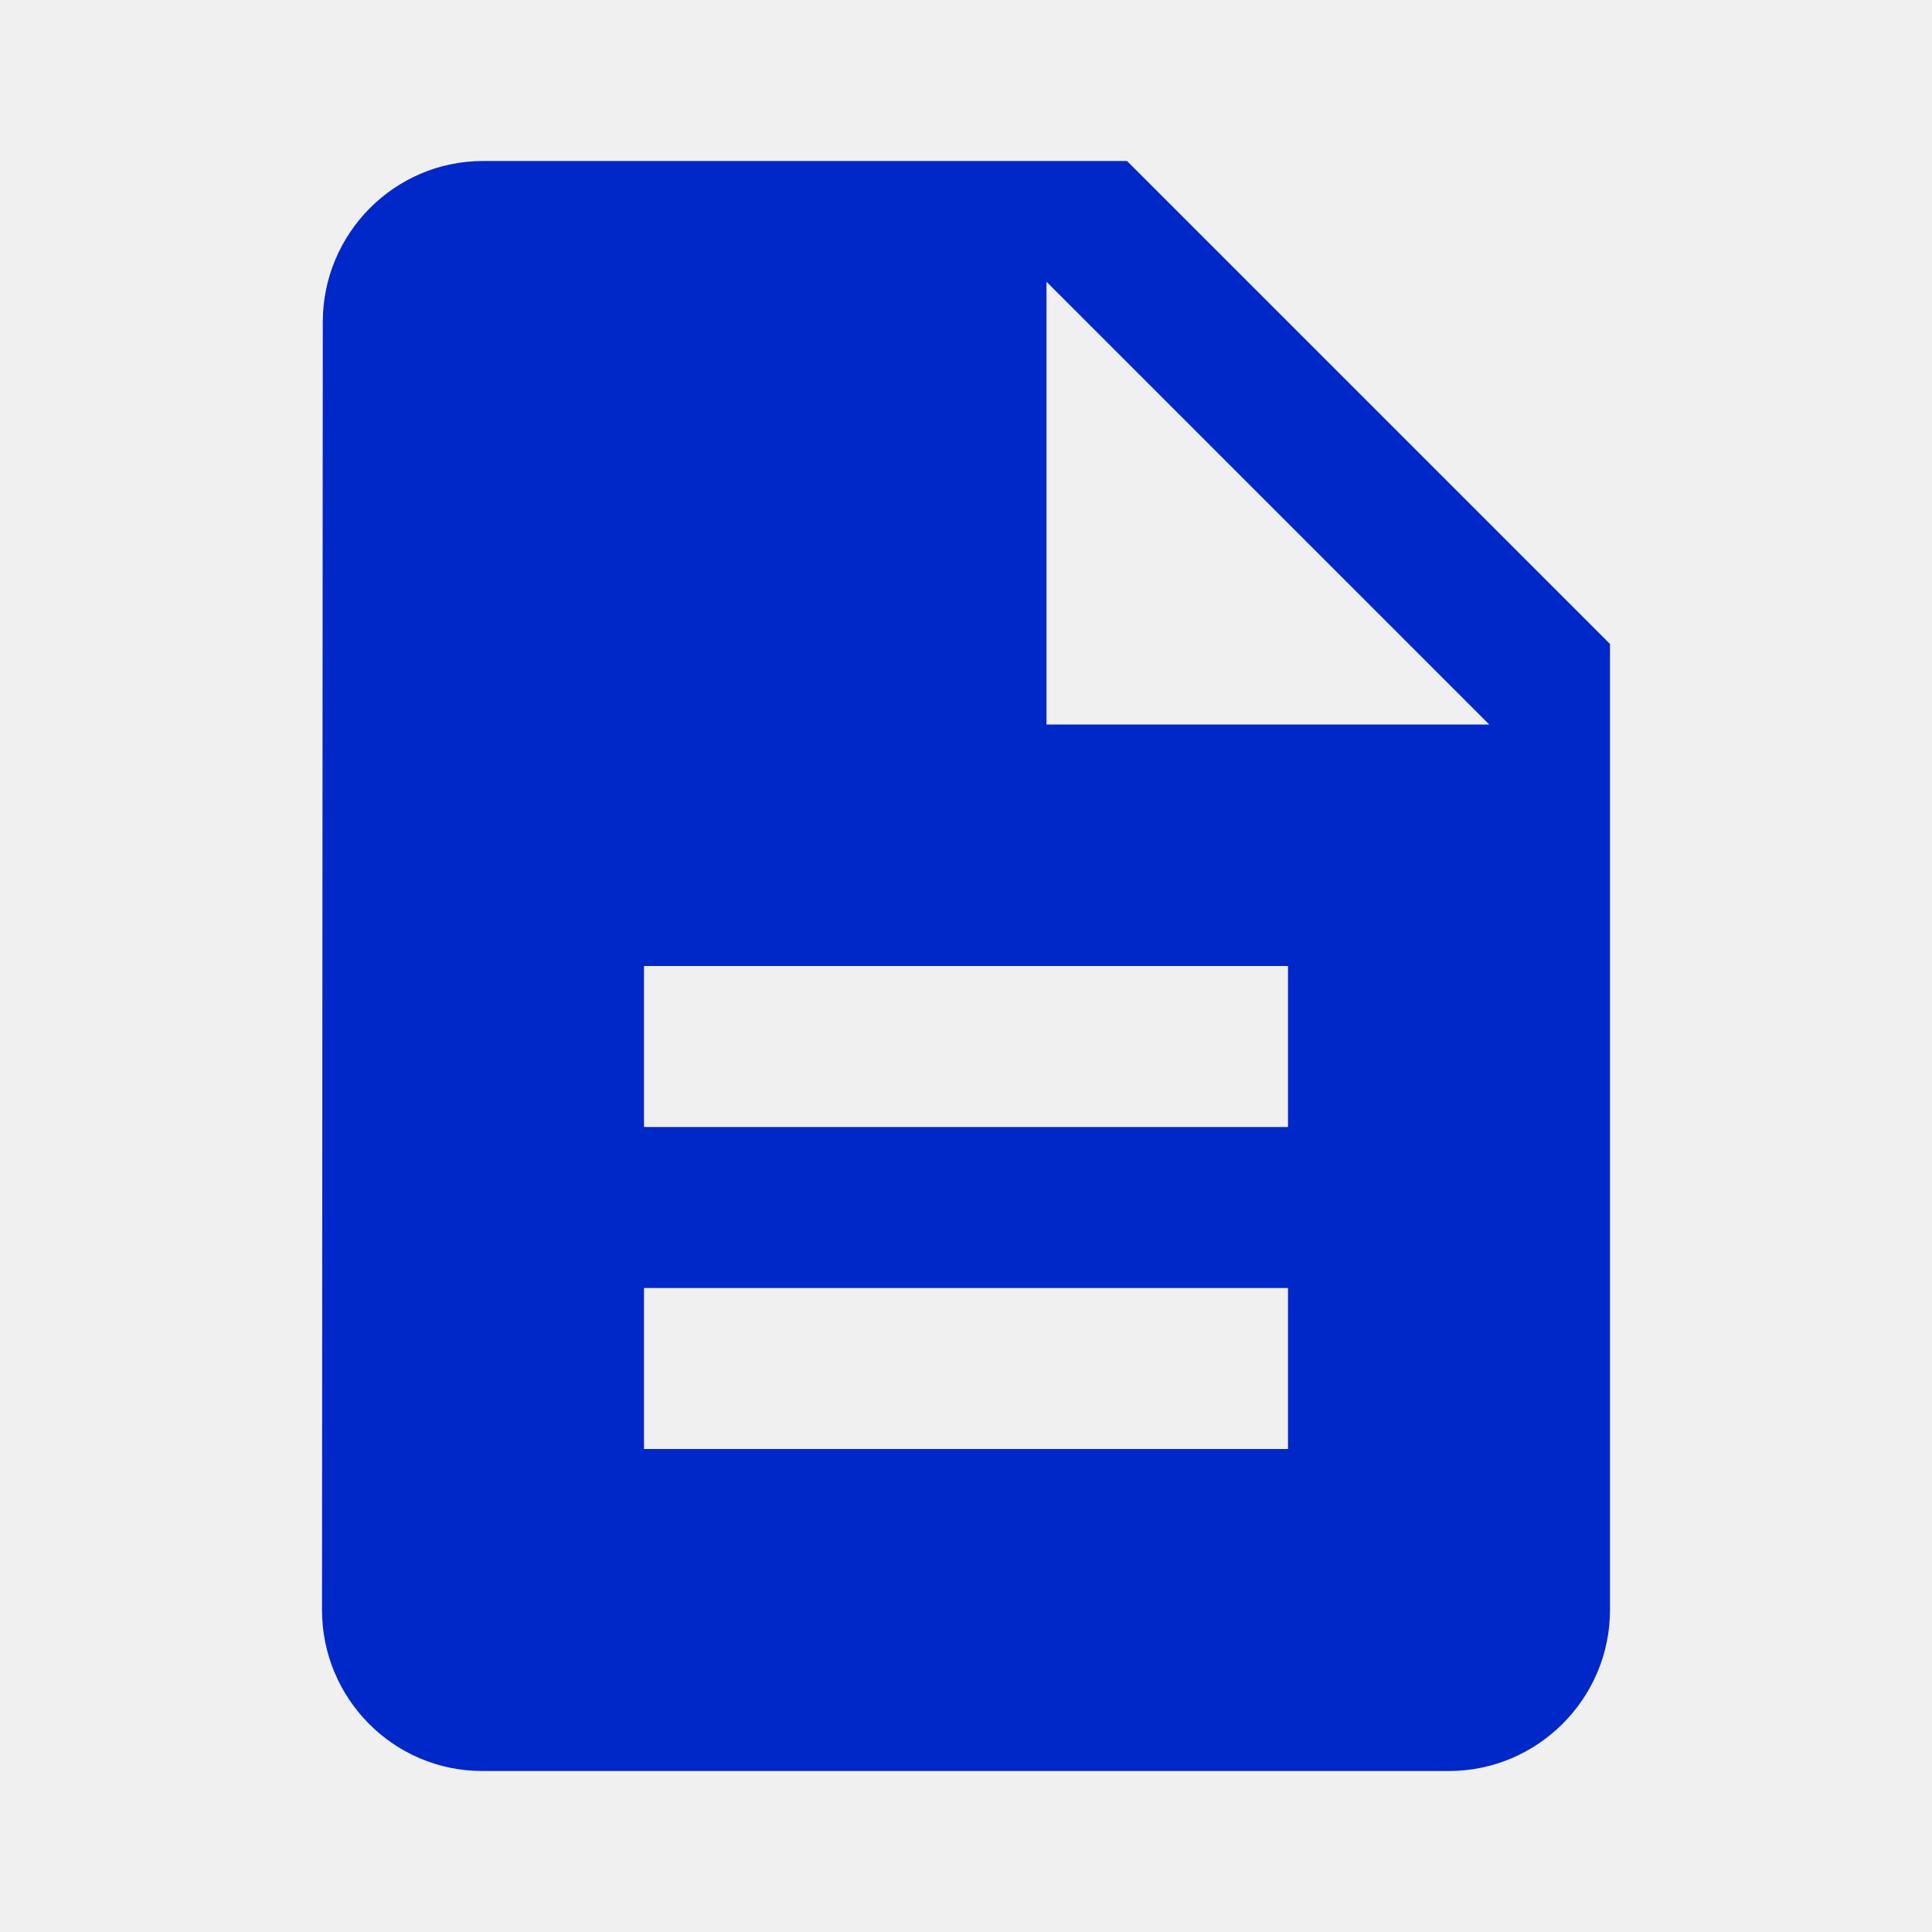
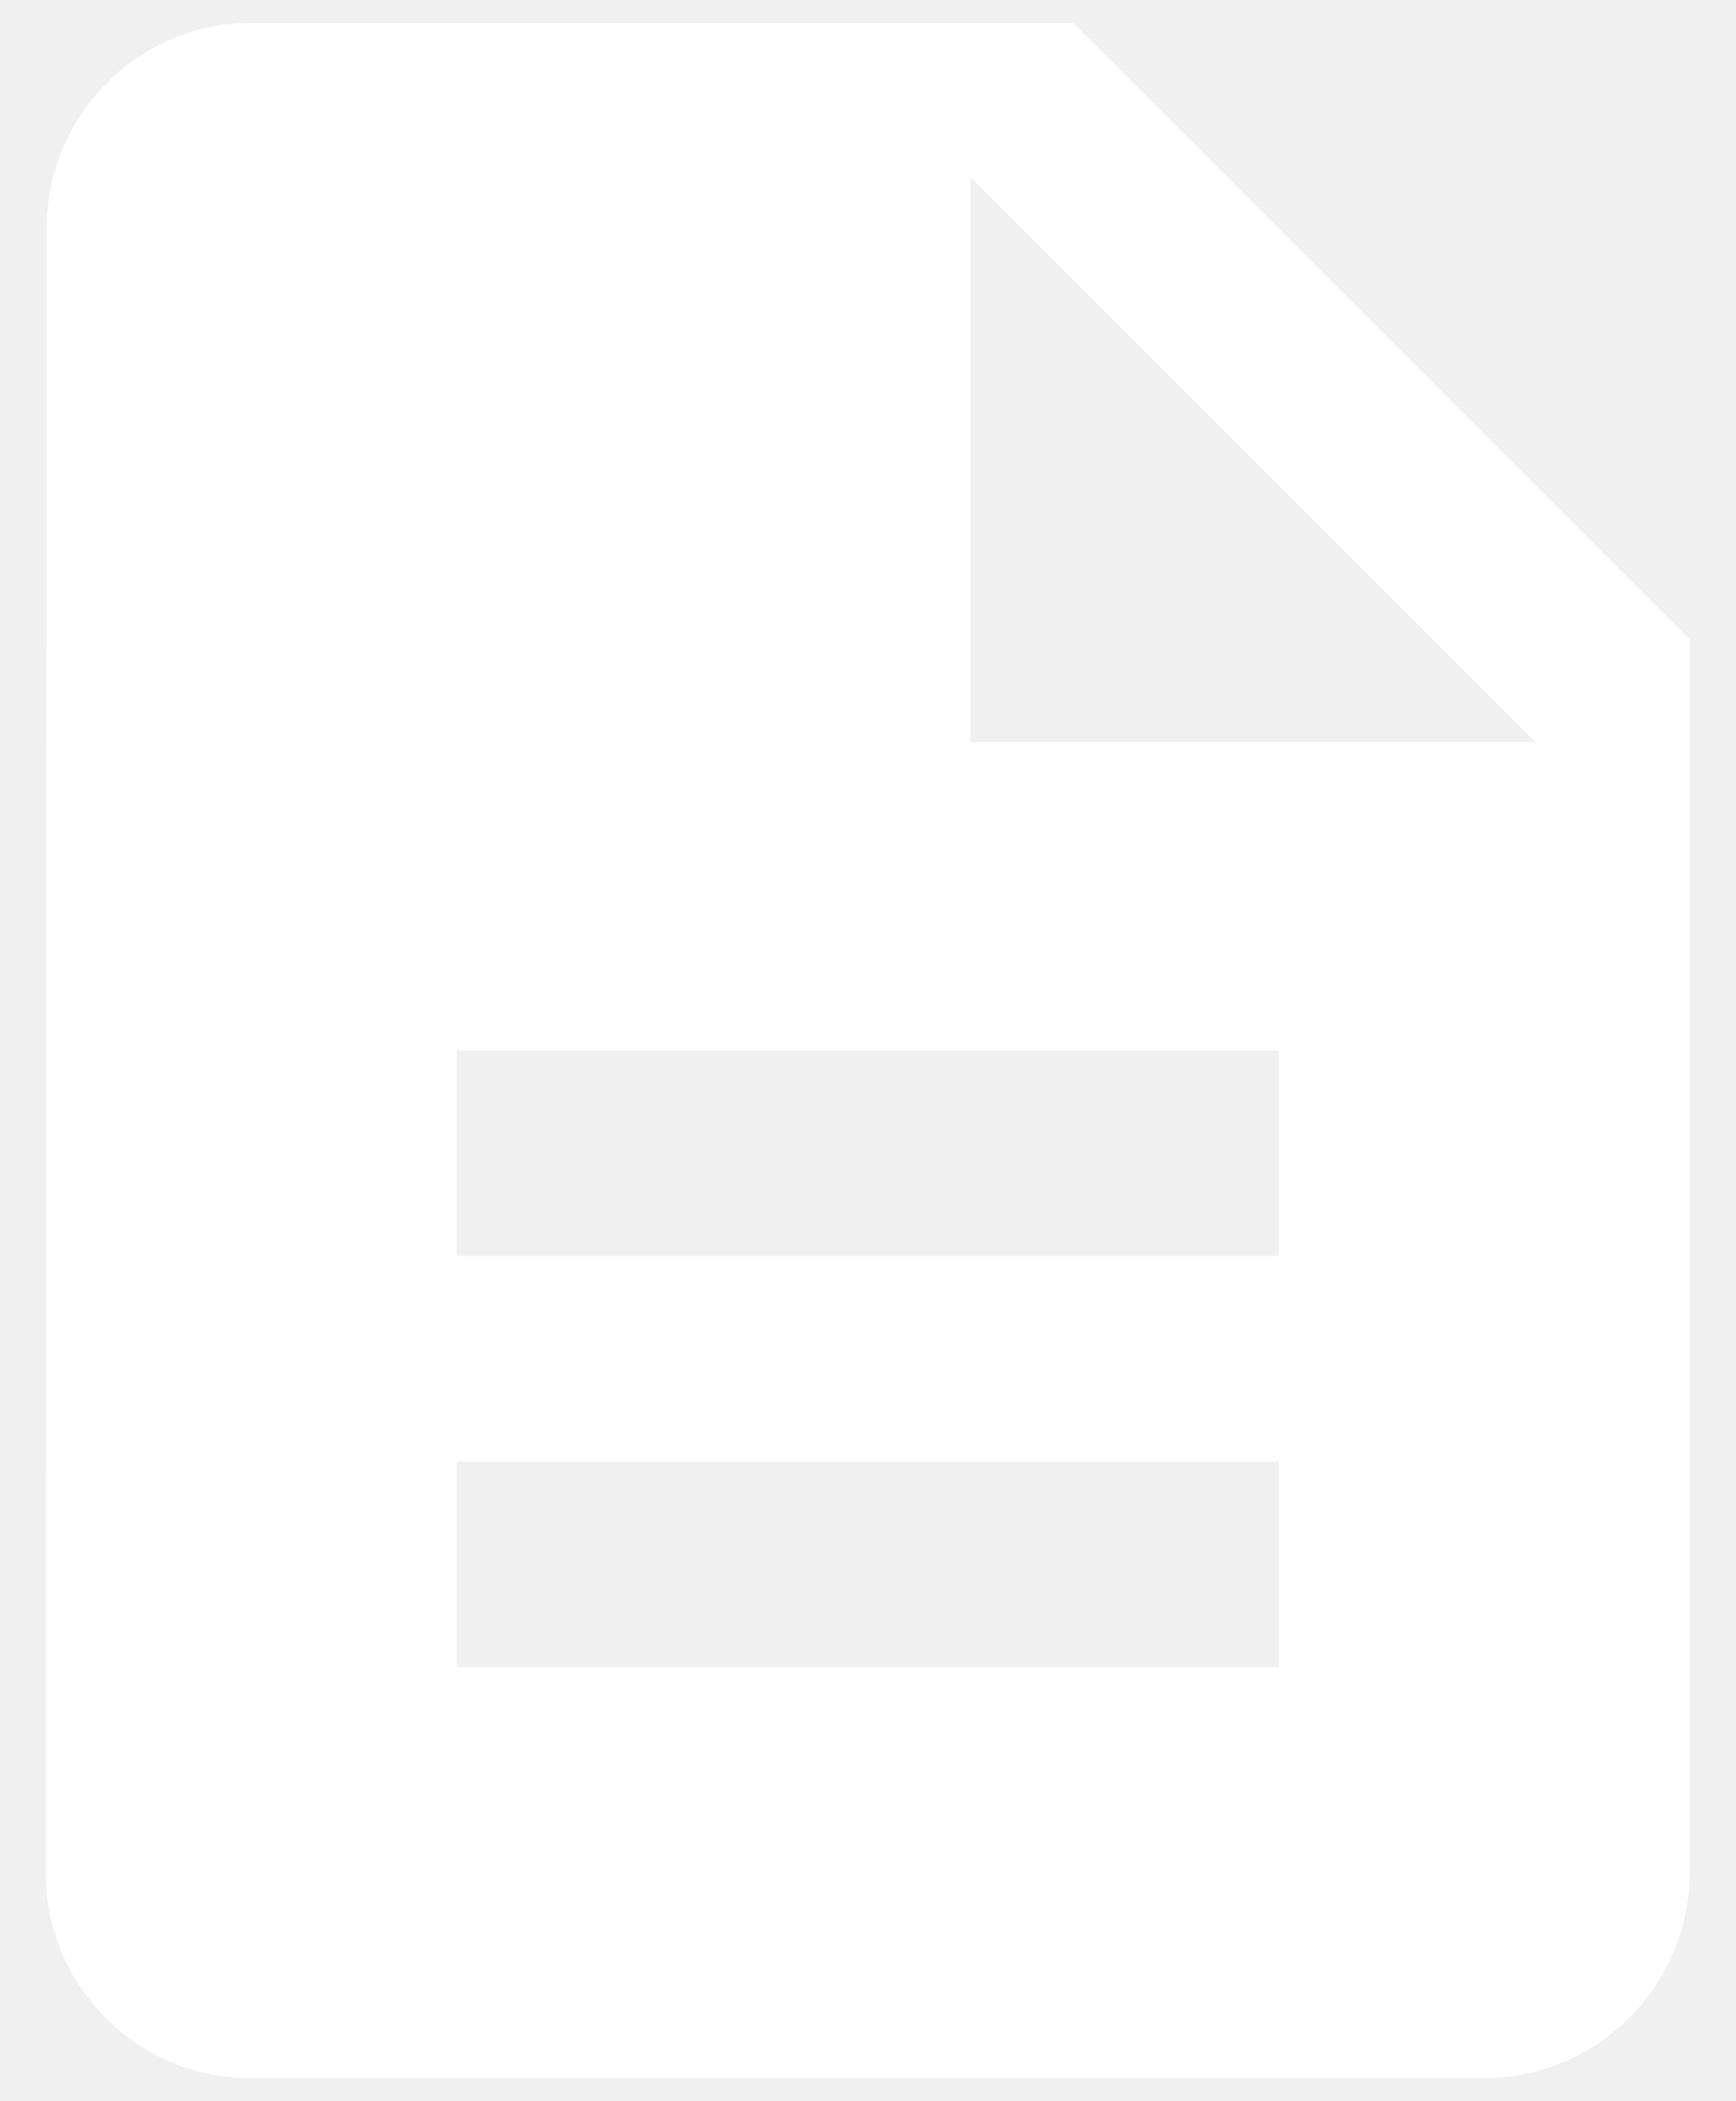
- <svg xmlns="http://www.w3.org/2000/svg" width="27" height="27" viewBox="0 0 27 27" fill="none">
-   <path d="M15.75 2.25H6.75C5.513 2.25 4.511 3.263 4.511 4.5L4.5 22.5C4.5 23.738 5.501 24.75 6.739 24.75H20.25C21.488 24.75 22.5 23.738 22.5 22.5V9L15.75 2.25ZM18 20.25H9V18H18V20.25ZM18 15.75H9V13.5H18V15.75ZM14.625 10.125V3.938L20.812 10.125H14.625Z" fill="#0028C8" />
+ <svg xmlns="http://www.w3.org/2000/svg" width="19" height="23" viewBox="0 0 19 23" fill="none">
+   <path d="M11.75 0.25H2.75C1.512 0.25 0.511 1.262 0.511 2.5L0.5 20.5C0.5 21.738 1.501 22.75 2.739 22.75H16.25C17.488 22.75 18.5 21.738 18.5 20.5V7L11.75 0.25ZM14 18.25H5V16H14V18.25ZM14 13.75H5V11.5H14V13.75ZM10.625 8.125V1.938L16.812 8.125H10.625Z" fill="white" />
</svg>
